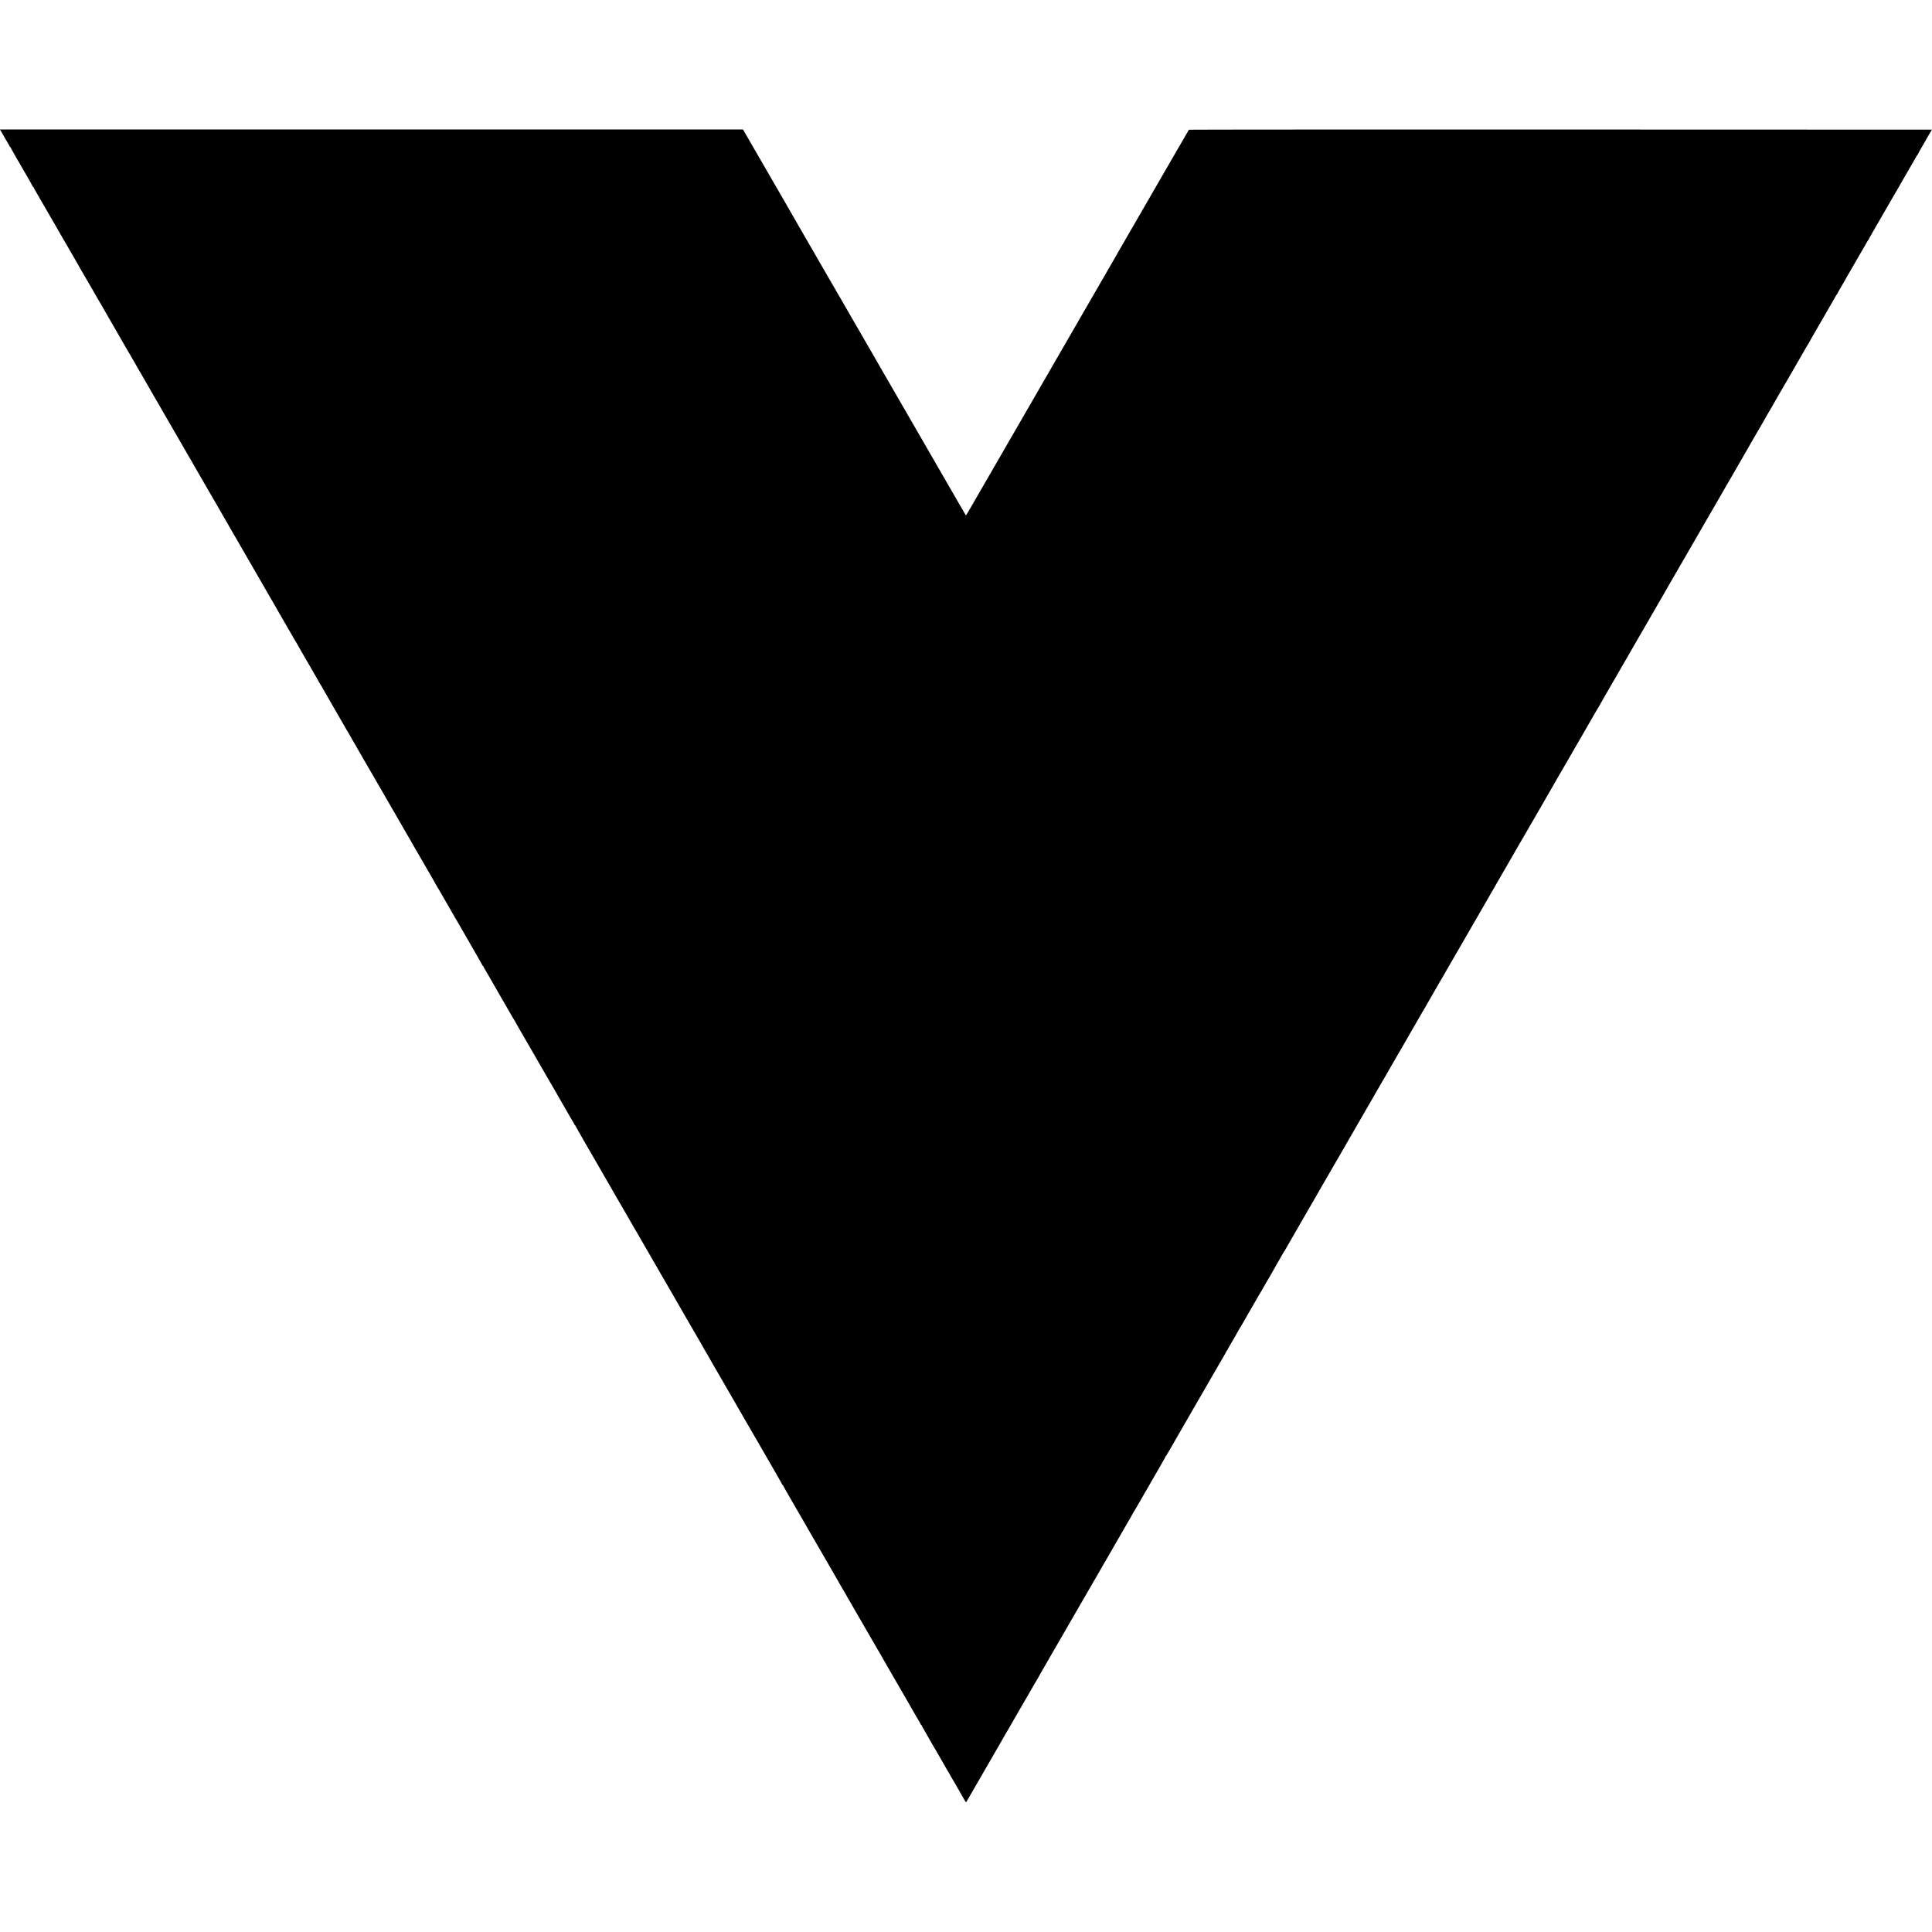
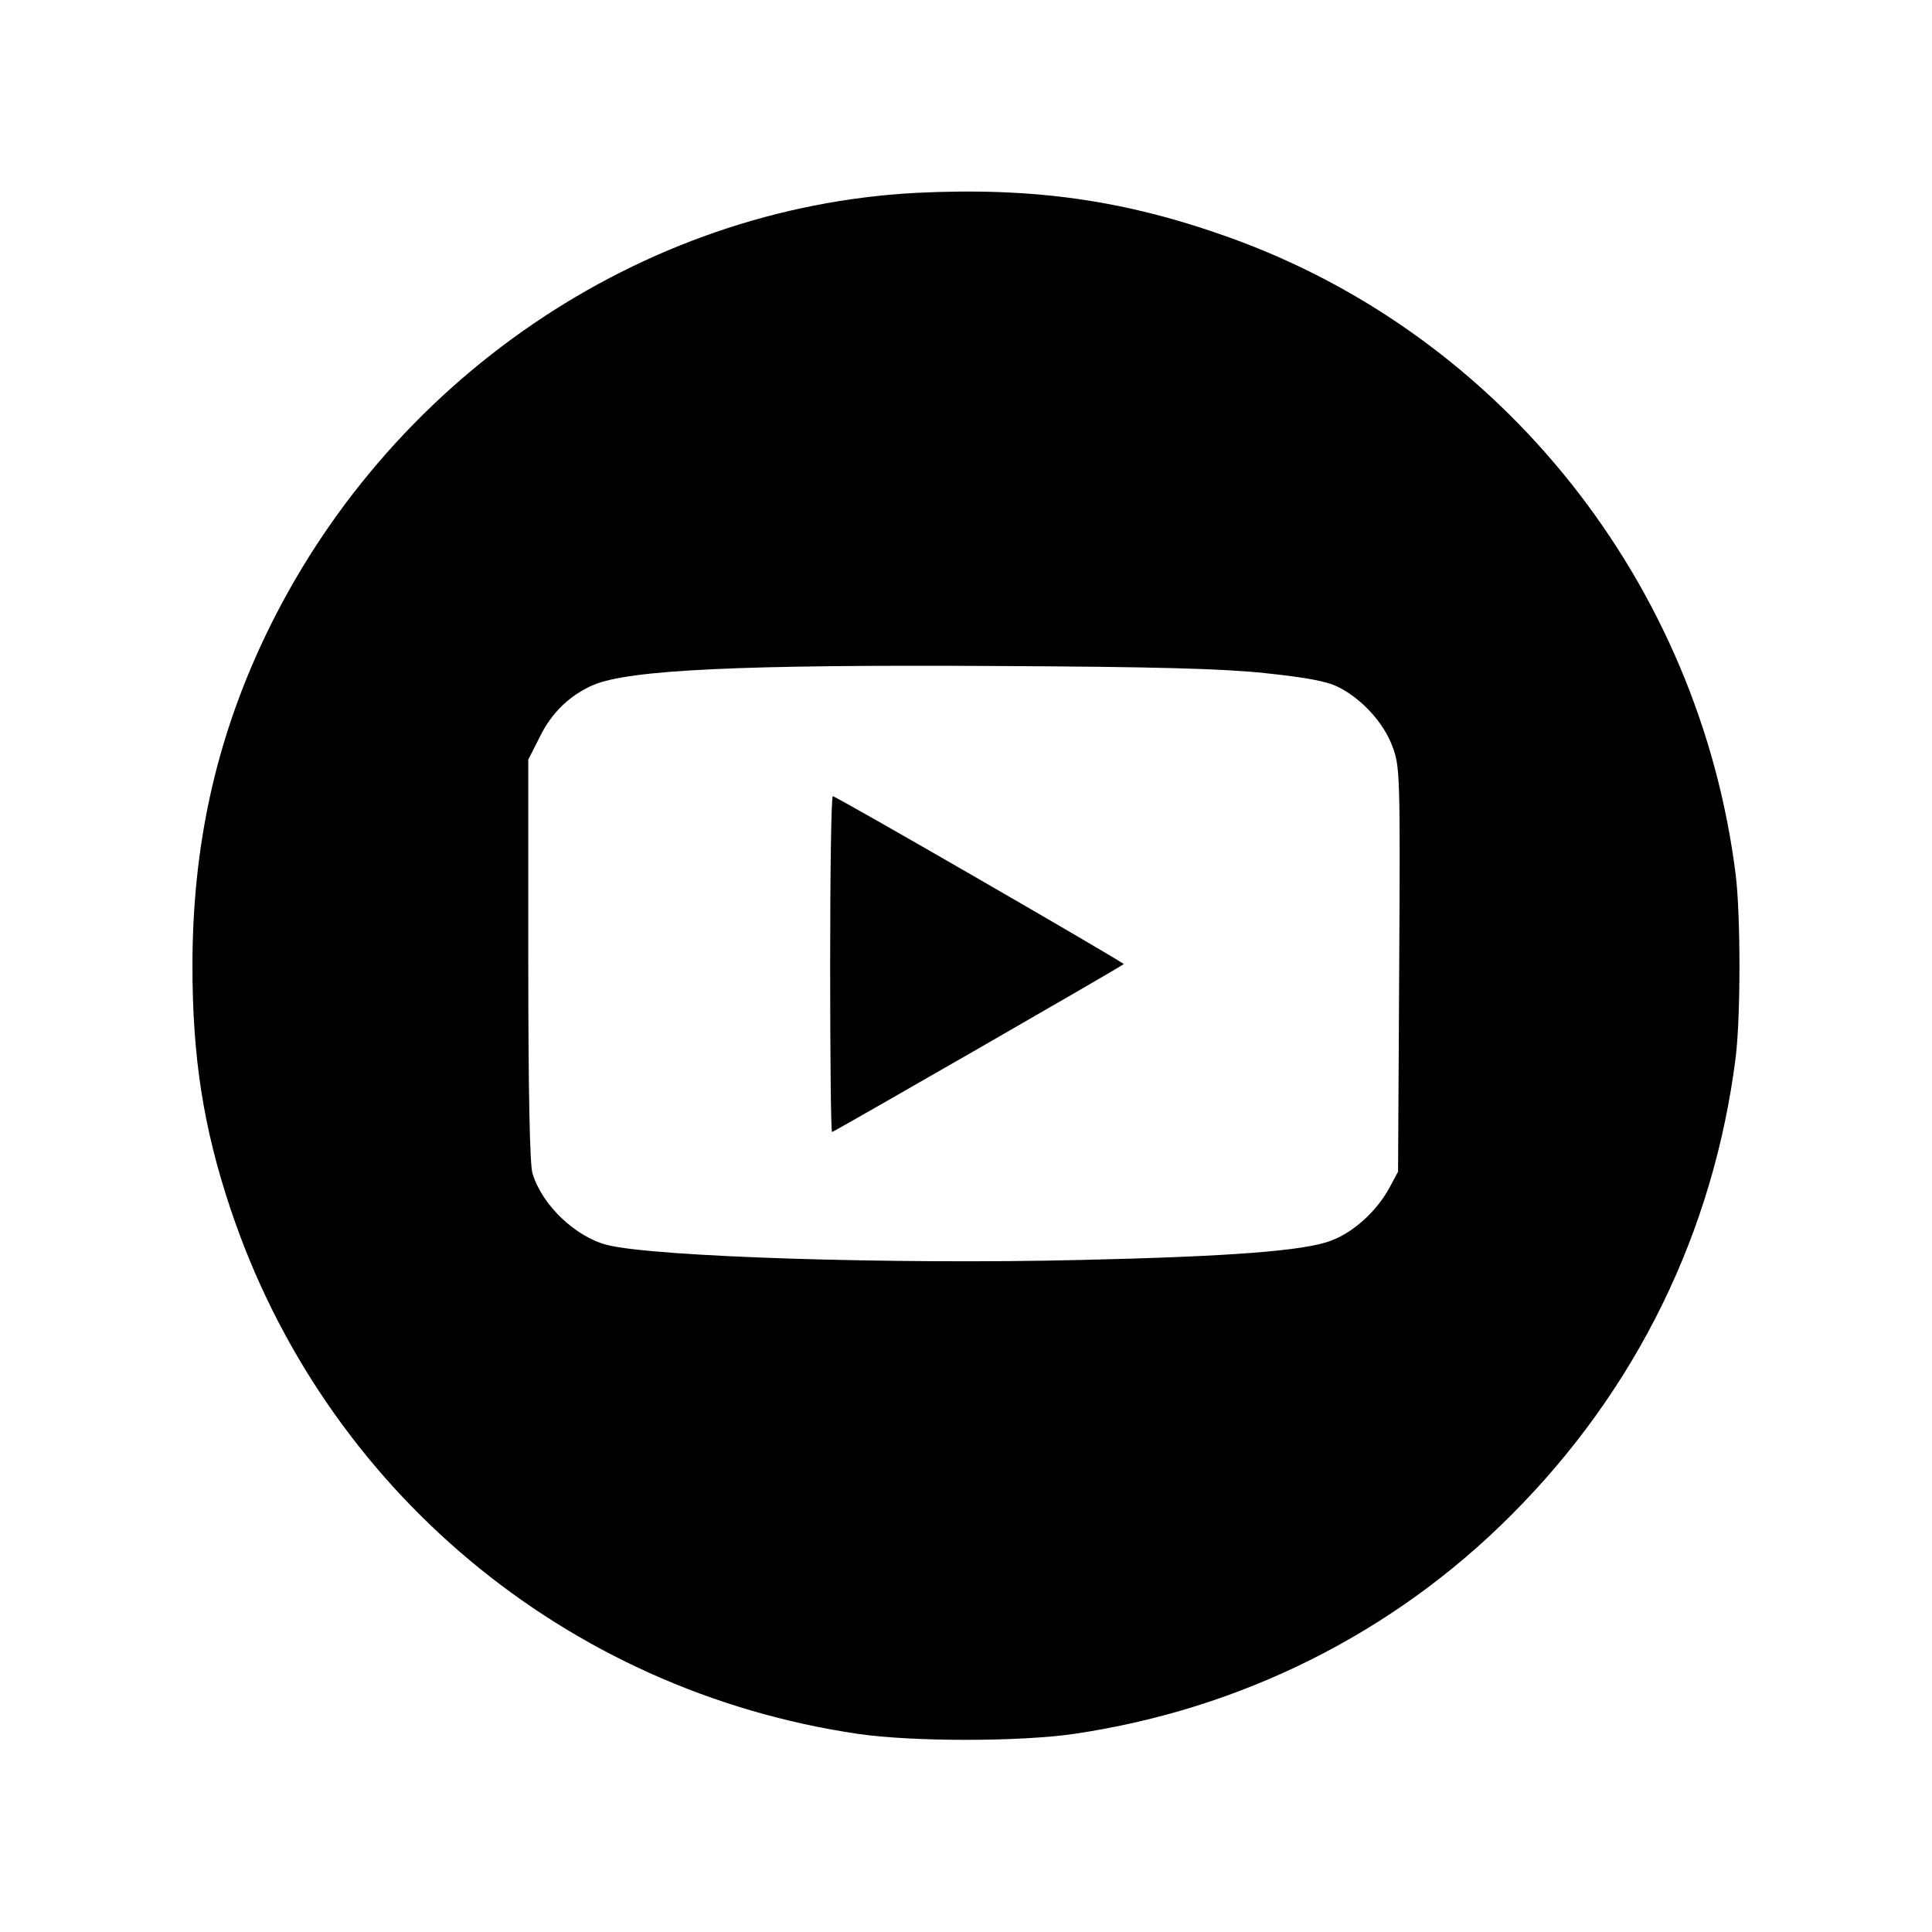
- <svg xmlns="http://www.w3.org/2000/svg" version="1.0" width="16pt" height="16pt" viewBox="0 0 16 16" preserveAspectRatio="xMidYMid meet">
-   <g transform="translate(0,16) scale(0.00032,-0.00032)" fill="#000000" stroke="none">
-     <path d="M18 46618 c45 -75 122 -207 122 -211 0 -2 25 -45 55 -95 30 -50 55 -96 55 -102 0 -5 5 -10 10 -10 6 0 10 -4 10 -9 0 -5 73 -135 161 -288 89 -153 173 -298 187 -323 14 -25 32 -57 41 -72 88 -149 187 -324 189 -335 2 -7 8 -13 13 -13 5 0 9 -4 9 -10 0 -5 46 -89 103 -187 175 -302 490 -846 507 -876 8 -16 20 -36 25 -45 28 -46 290 -498 339 -585 13 -23 74 -129 136 -236 61 -107 123 -215 137 -240 14 -25 29 -50 33 -56 5 -5 23 -37 40 -70 18 -33 38 -67 44 -75 11 -16 21 -33 63 -109 14 -25 29 -50 33 -56 4 -5 21 -35 38 -65 55 -100 261 -455 269 -465 4 -5 14 -21 20 -35 15 -29 41 -75 103 -180 24 -41 52 -88 60 -105 9 -16 57 -100 107 -185 112 -193 362 -626 380 -660 8 -14 23 -38 33 -55 11 -16 23 -37 27 -45 4 -8 26 -46 48 -85 23 -38 53 -90 67 -115 46 -81 64 -113 178 -310 62 -107 121 -210 132 -227 37 -67 56 -99 85 -148 16 -27 32 -57 36 -65 4 -8 15 -27 25 -42 9 -15 53 -89 96 -165 44 -76 177 -307 296 -513 120 -206 268 -463 330 -570 131 -227 117 -203 200 -348 36 -62 73 -125 82 -140 10 -15 21 -34 25 -42 4 -8 20 -37 36 -65 17 -27 38 -65 48 -82 49 -85 64 -111 87 -153 13 -25 28 -49 32 -55 4 -5 78 -134 165 -285 87 -151 166 -288 176 -305 10 -16 26 -43 35 -59 9 -17 125 -217 257 -445 132 -229 253 -441 270 -471 17 -30 45 -79 64 -108 18 -29 33 -54 33 -57 0 -2 20 -37 44 -77 24 -40 123 -212 221 -383 97 -170 190 -330 205 -355 16 -25 39 -65 53 -90 13 -25 81 -144 152 -265 70 -121 137 -238 150 -260 12 -22 37 -65 55 -95 18 -30 43 -73 55 -95 12 -22 48 -85 80 -140 77 -132 163 -280 190 -330 13 -22 71 -123 130 -225 59 -102 116 -199 126 -217 10 -17 29 -50 43 -72 15 -22 26 -43 26 -45 0 -2 27 -50 60 -106 33 -56 60 -103 60 -105 0 -2 55 -98 90 -155 8 -14 182 -316 239 -414 13 -22 45 -79 72 -124 27 -46 49 -86 49 -89 0 -2 14 -24 30 -48 16 -24 30 -46 30 -49 0 -5 74 -135 100 -176 5 -8 24 -42 43 -75 50 -88 58 -101 262 -455 104 -179 199 -345 213 -370 14 -25 28 -49 32 -55 4 -5 17 -26 28 -45 10 -19 62 -109 114 -200 114 -197 133 -230 170 -295 16 -27 33 -57 38 -65 17 -28 96 -165 103 -180 4 -8 16 -28 26 -45 10 -16 77 -131 148 -255 72 -124 181 -313 243 -420 62 -107 121 -209 131 -227 35 -62 323 -560 392 -678 38 -66 83 -145 100 -175 16 -30 33 -59 37 -65 4 -5 17 -27 29 -47 34 -61 56 -100 90 -156 17 -29 31 -55 31 -57 0 -2 17 -32 39 -67 21 -35 134 -229 251 -433 117 -203 235 -407 261 -451 27 -45 49 -85 49 -88 0 -4 8 -19 19 -34 15 -21 200 -341 309 -533 10 -19 33 -58 51 -87 17 -29 31 -54 31 -56 0 -2 25 -44 55 -94 30 -50 55 -95 55 -98 0 -4 6 -15 14 -23 7 -9 27 -41 43 -71 17 -30 170 -297 342 -594 171 -296 311 -542 311 -547 0 -5 5 -9 10 -9 6 0 10 -4 10 -10 0 -5 22 -47 49 -92 27 -46 58 -99 68 -118 24 -43 81 -140 93 -160 5 -8 66 -114 135 -235 69 -121 130 -227 135 -235 12 -21 259 -447 283 -490 10 -19 28 -47 38 -62 11 -14 19 -29 19 -32 0 -3 37 -69 83 -148 99 -170 305 -526 337 -583 13 -22 31 -53 41 -70 11 -16 22 -37 26 -45 7 -14 82 -146 103 -180 14 -24 181 -311 205 -355 13 -22 46 -80 75 -130 29 -49 64 -110 78 -135 14 -25 51 -88 82 -140 31 -52 59 -102 63 -110 4 -8 18 -33 31 -55 205 -353 284 -489 309 -535 17 -30 45 -78 62 -106 18 -28 36 -60 39 -72 4 -12 12 -22 17 -22 5 0 9 -4 9 -10 0 -5 109 -197 241 -427 133 -230 250 -431 259 -448 51 -90 222 -385 280 -485 37 -63 78 -135 92 -160 14 -25 67 -117 118 -205 51 -88 101 -175 111 -193 34 -58 55 -95 149 -257 51 -88 101 -173 110 -190 9 -16 76 -131 147 -255 72 -124 140 -241 151 -260 61 -108 281 -489 355 -615 38 -66 77 -133 87 -150 35 -63 91 -161 100 -175 14 -23 99 -169 128 -220 54 -97 135 -235 142 -245 4 -5 20 -32 35 -60 26 -48 238 -416 276 -480 10 -16 26 -46 37 -65 30 -53 382 -661 403 -695 10 -16 22 -37 26 -45 4 -8 26 -48 50 -88 24 -41 43 -75 43 -77 0 -2 22 -40 50 -85 27 -45 50 -84 50 -86 0 -3 38 -69 83 -147 84 -142 302 -520 340 -587 10 -19 34 -60 52 -90 18 -30 44 -75 57 -100 14 -25 45 -79 70 -120 25 -41 56 -96 70 -121 14 -25 77 -133 138 -240 62 -107 122 -210 132 -229 25 -43 310 -535 337 -581 11 -19 26 -45 34 -59 17 -32 238 -414 266 -460 11 -19 24 -41 28 -49 3 -7 75 -133 160 -278 84 -146 153 -269 153 -274 0 -5 5 -9 10 -9 6 0 10 -4 10 -10 0 -5 82 -150 181 -322 182 -314 201 -346 240 -415 12 -21 80 -139 152 -263 71 -124 141 -245 155 -270 14 -25 28 -49 32 -55 6 -8 145 -248 220 -380 37 -66 209 -362 229 -395 11 -19 24 -42 28 -49 4 -8 67 -118 140 -243 73 -125 133 -230 133 -233 0 -2 15 -28 33 -57 19 -29 47 -78 64 -108 17 -30 53 -93 79 -139 53 -90 82 -141 157 -272 82 -142 115 -199 381 -659 142 -245 268 -463 281 -485 12 -22 71 -125 132 -230 60 -104 172 -298 248 -430 76 -132 146 -253 156 -270 11 -16 22 -36 26 -44 3 -8 30 -54 60 -103 29 -49 53 -91 53 -93 0 -3 18 -34 40 -70 22 -36 40 -67 40 -69 0 -2 37 -66 81 -142 45 -77 98 -168 119 -204 20 -36 47 -81 58 -100 12 -19 27 -47 33 -62 6 -16 15 -28 20 -28 5 0 9 -4 9 -9 0 -6 63 -118 140 -251 77 -133 140 -243 140 -245 0 -2 18 -33 41 -70 22 -37 49 -83 60 -101 10 -19 29 -51 40 -71 25 -45 109 -189 126 -218 7 -11 17 -29 22 -40 6 -11 22 -38 35 -60 14 -22 37 -62 52 -90 14 -27 35 -62 45 -77 11 -14 19 -29 19 -32 0 -3 18 -35 40 -71 22 -36 40 -67 40 -69 0 -2 19 -35 42 -72 23 -38 55 -94 72 -124 26 -47 139 -244 171 -298 6 -9 21 -36 34 -60 28 -48 37 -51 51 -19 6 12 19 36 29 52 10 17 27 46 38 65 11 19 104 181 208 360 103 179 199 345 213 370 14 25 42 74 64 109 21 34 38 65 38 67 0 2 18 33 40 69 22 36 40 67 40 69 0 3 177 310 199 346 16 26 136 234 140 244 2 5 25 44 52 88 27 44 49 81 49 84 0 2 18 34 40 70 22 36 40 67 40 69 0 2 20 36 43 77 35 58 169 289 297 513 9 17 50 86 90 155 40 69 86 150 103 180 16 30 35 62 41 70 6 8 16 24 22 35 35 64 72 129 167 293 59 100 116 199 127 220 11 20 30 53 41 72 43 72 1070 1850 1121 1940 14 25 65 113 113 195 48 83 96 166 107 185 10 19 28 50 38 68 11 18 73 124 137 235 64 111 175 303 246 427 71 124 173 299 225 390 52 91 116 202 143 248 27 45 49 85 49 89 0 4 6 14 14 22 7 9 28 43 46 76 26 47 251 436 378 655 11 19 29 51 40 70 11 19 101 176 201 348 99 172 181 317 181 323 0 5 5 9 10 9 6 0 10 5 10 11 0 6 8 23 18 37 11 15 32 52 49 82 16 30 130 228 253 440 122 212 234 405 248 430 13 25 39 70 57 100 39 65 69 117 130 225 25 44 50 87 55 95 12 19 78 134 220 380 61 107 129 224 150 260 161 277 222 382 246 425 15 28 47 83 71 123 24 41 43 78 43 83 0 5 4 9 8 9 4 0 13 12 19 28 7 15 23 45 36 67 66 110 277 478 277 483 0 3 6 13 14 21 7 9 27 41 43 71 17 30 45 80 63 110 34 57 375 649 394 685 6 11 16 27 22 35 6 8 26 42 44 75 18 33 41 74 51 90 10 17 24 41 32 55 54 97 72 128 88 152 11 14 19 28 19 30 0 3 79 141 175 308 96 167 175 305 175 308 0 3 6 13 14 21 7 9 26 39 41 66 33 60 276 483 338 587 24 40 46 80 50 88 4 8 13 24 20 35 14 23 95 163 125 215 11 19 52 91 92 160 40 69 80 139 90 155 9 17 103 179 207 360 105 182 200 346 211 365 103 181 463 802 489 845 7 11 15 27 19 35 4 8 29 51 55 95 64 110 828 1433 848 1470 9 17 24 41 33 55 9 14 29 48 45 77 15 28 52 93 82 145 30 51 62 107 71 123 17 30 231 398 400 690 51 88 103 179 115 202 12 23 26 48 32 55 6 7 24 38 40 68 17 30 61 107 98 170 37 63 84 144 103 180 19 36 41 72 48 81 8 8 14 18 14 21 0 4 27 51 59 106 32 55 72 124 89 154 16 29 71 125 122 213 51 88 104 180 118 205 13 25 28 50 32 55 4 6 17 26 28 45 11 19 45 80 77 135 31 55 66 116 77 135 11 19 88 152 171 295 401 694 620 1072 650 1125 11 19 87 152 170 295 83 143 158 273 166 288 9 16 21 36 26 45 6 9 31 52 55 96 25 43 54 94 66 115 11 20 95 164 186 321 91 157 173 299 182 315 9 17 26 46 37 65 12 19 66 114 121 210 56 96 108 186 117 200 8 14 24 40 34 59 24 45 383 664 412 713 5 9 17 29 26 45 15 28 120 210 241 419 36 61 68 117 72 125 4 8 12 23 19 34 35 57 245 420 262 453 11 20 35 61 53 90 17 29 32 54 32 56 0 3 28 51 62 108 33 57 70 119 80 138 10 19 23 42 28 50 5 8 32 53 59 100 27 47 149 258 271 470 122 212 234 405 248 430 30 53 62 108 80 135 6 11 15 27 19 35 4 8 85 150 181 315 96 165 187 323 202 350 31 56 116 202 130 225 5 8 25 42 43 75 19 33 92 159 162 280 149 257 157 271 202 350 19 33 38 67 43 75 9 14 228 392 275 475 12 22 55 96 95 165 40 69 80 139 90 155 24 42 202 350 221 383 9 15 27 47 41 72 14 25 75 131 136 236 61 106 121 210 134 232 99 172 271 470 279 482 5 8 23 40 40 70 18 30 81 141 142 245 60 105 121 210 135 235 14 25 71 124 127 220 56 96 143 247 194 335 51 88 96 167 102 175 14 24 180 311 204 355 23 43 340 590 356 615 5 8 50 87 101 175 171 301 517 898 582 1008 25 43 46 81 46 83 0 2 12 23 27 47 14 23 40 67 56 97 16 30 35 62 42 70 7 8 15 22 18 30 4 8 20 38 37 65 16 28 33 57 37 65 6 12 111 196 143 250 5 8 55 95 112 193 57 98 113 195 126 215 12 20 27 46 32 57 6 11 14 27 20 35 5 8 76 130 156 270 80 140 165 287 187 325 23 39 52 90 66 115 13 25 30 52 37 61 8 8 14 18 14 21 0 4 41 77 92 165 50 87 175 302 276 478 101 176 208 360 236 408 28 49 67 117 86 152 19 35 41 70 48 77 6 6 12 15 12 19 0 7 124 224 167 291 12 21 23 40 23 42 0 2 21 40 46 83 26 43 55 92 64 109 54 95 327 568 354 614 19 30 45 75 59 100 71 128 82 145 89 148 4 2 8 8 8 13 0 5 42 82 94 172 311 538 496 858 518 897 14 25 40 70 58 100 18 30 42 71 53 90 10 19 79 139 152 265 73 127 142 246 153 265 10 19 43 76 72 125 29 50 63 108 75 130 65 116 80 140 87 143 4 2 8 8 8 12 0 8 114 212 140 250 6 8 14 24 20 35 5 11 54 97 108 190 l100 170 -9611 3 c-5286 1 -9614 -1 -9618 -5 -5 -6 -419 -719 -619 -1068 -89 -155 -267 -463 -323 -560 -38 -66 -81 -140 -95 -165 -31 -56 -263 -457 -526 -910 -110 -190 -224 -388 -254 -440 -29 -52 -61 -109 -71 -125 -23 -39 -243 -420 -268 -465 -11 -19 -204 -352 -428 -740 -224 -388 -477 -826 -563 -975 -85 -148 -185 -322 -222 -385 -37 -63 -120 -207 -185 -320 -65 -113 -177 -306 -248 -430 -72 -124 -172 -297 -222 -385 -51 -88 -142 -245 -202 -350 -131 -226 -247 -427 -408 -705 -65 -113 -249 -432 -410 -710 -160 -278 -388 -673 -506 -877 -118 -205 -216 -373 -219 -373 -3 0 -52 82 -109 183 -58 100 -144 250 -192 332 -95 164 -402 696 -647 1120 -85 149 -228 396 -317 550 -212 365 -982 1700 -1008 1745 -10 19 -43 76 -72 125 -29 50 -64 110 -77 135 -14 25 -63 110 -110 190 -47 80 -96 165 -110 190 -14 25 -99 171 -188 325 -89 154 -174 300 -188 325 -13 25 -64 113 -112 195 -48 83 -140 242 -205 355 -65 113 -183 317 -263 454 -79 137 -152 264 -163 282 -50 89 -335 583 -354 614 -12 19 -34 58 -50 85 -15 28 -129 226 -253 440 -124 215 -235 408 -247 430 -12 22 -69 121 -127 220 -58 99 -226 389 -373 645 -148 256 -324 561 -392 678 -67 117 -134 232 -147 255 -13 23 -33 59 -46 80 l-22 37 -9615 0 -9615 0 20 -32z" />
-   </g>
+ <svg xmlns="http://www.w3.org/2000/svg" version="1" width="682.667" height="682.667" viewBox="0 0 512 512">
+   <path d="M243 51.1c-73.3 3.8-140.6 49.7-173 118.1-12.9 27.3-19 55.2-19 86.8 0 24.2 2.9 42.9 10.1 64.4 24.8 74.2 88.8 127.7 166.3 139.1 14.4 2.1 42.8 2.1 57.2 0 44.3-6.5 84.7-26.7 115.9-58 33.2-33.2 53.7-75.1 59.5-121.5 1.3-10.9 1.3-37.1 0-48-9.6-77.3-61.9-143.2-134.3-169.1-27.6-9.9-51.8-13.3-82.7-11.8zm92.4 127.3c10.4 1.1 16.1 2.1 19.1 3.6 6.2 3 12.2 9.5 14.5 15.8 2 5.3 2.1 7.3 1.8 59.1l-.3 53.6-2.3 4.3c-3.3 6.1-9.5 11.8-15.5 14-7 2.7-26.9 4.2-66.2 5.1-49.5 1.2-113.4-.8-125.7-4-8.4-2.2-17.2-10.6-19.7-19-.7-2.4-1.1-21.4-1.1-56.6v-53l3.1-6.1c3.1-6.4 8.1-11.1 14.2-13.7 9.6-4 38.8-5.4 106.7-5 42.1.2 60.3.7 71.4 1.9z" />
+   <path d="M220 255.5c0 24.5.2 44.5.5 44.5.4 0 76.6-43.8 77.3-44.5.3-.3-76.2-44.5-77.1-44.5-.4 0-.7 20-.7 44.5z" />
</svg>
